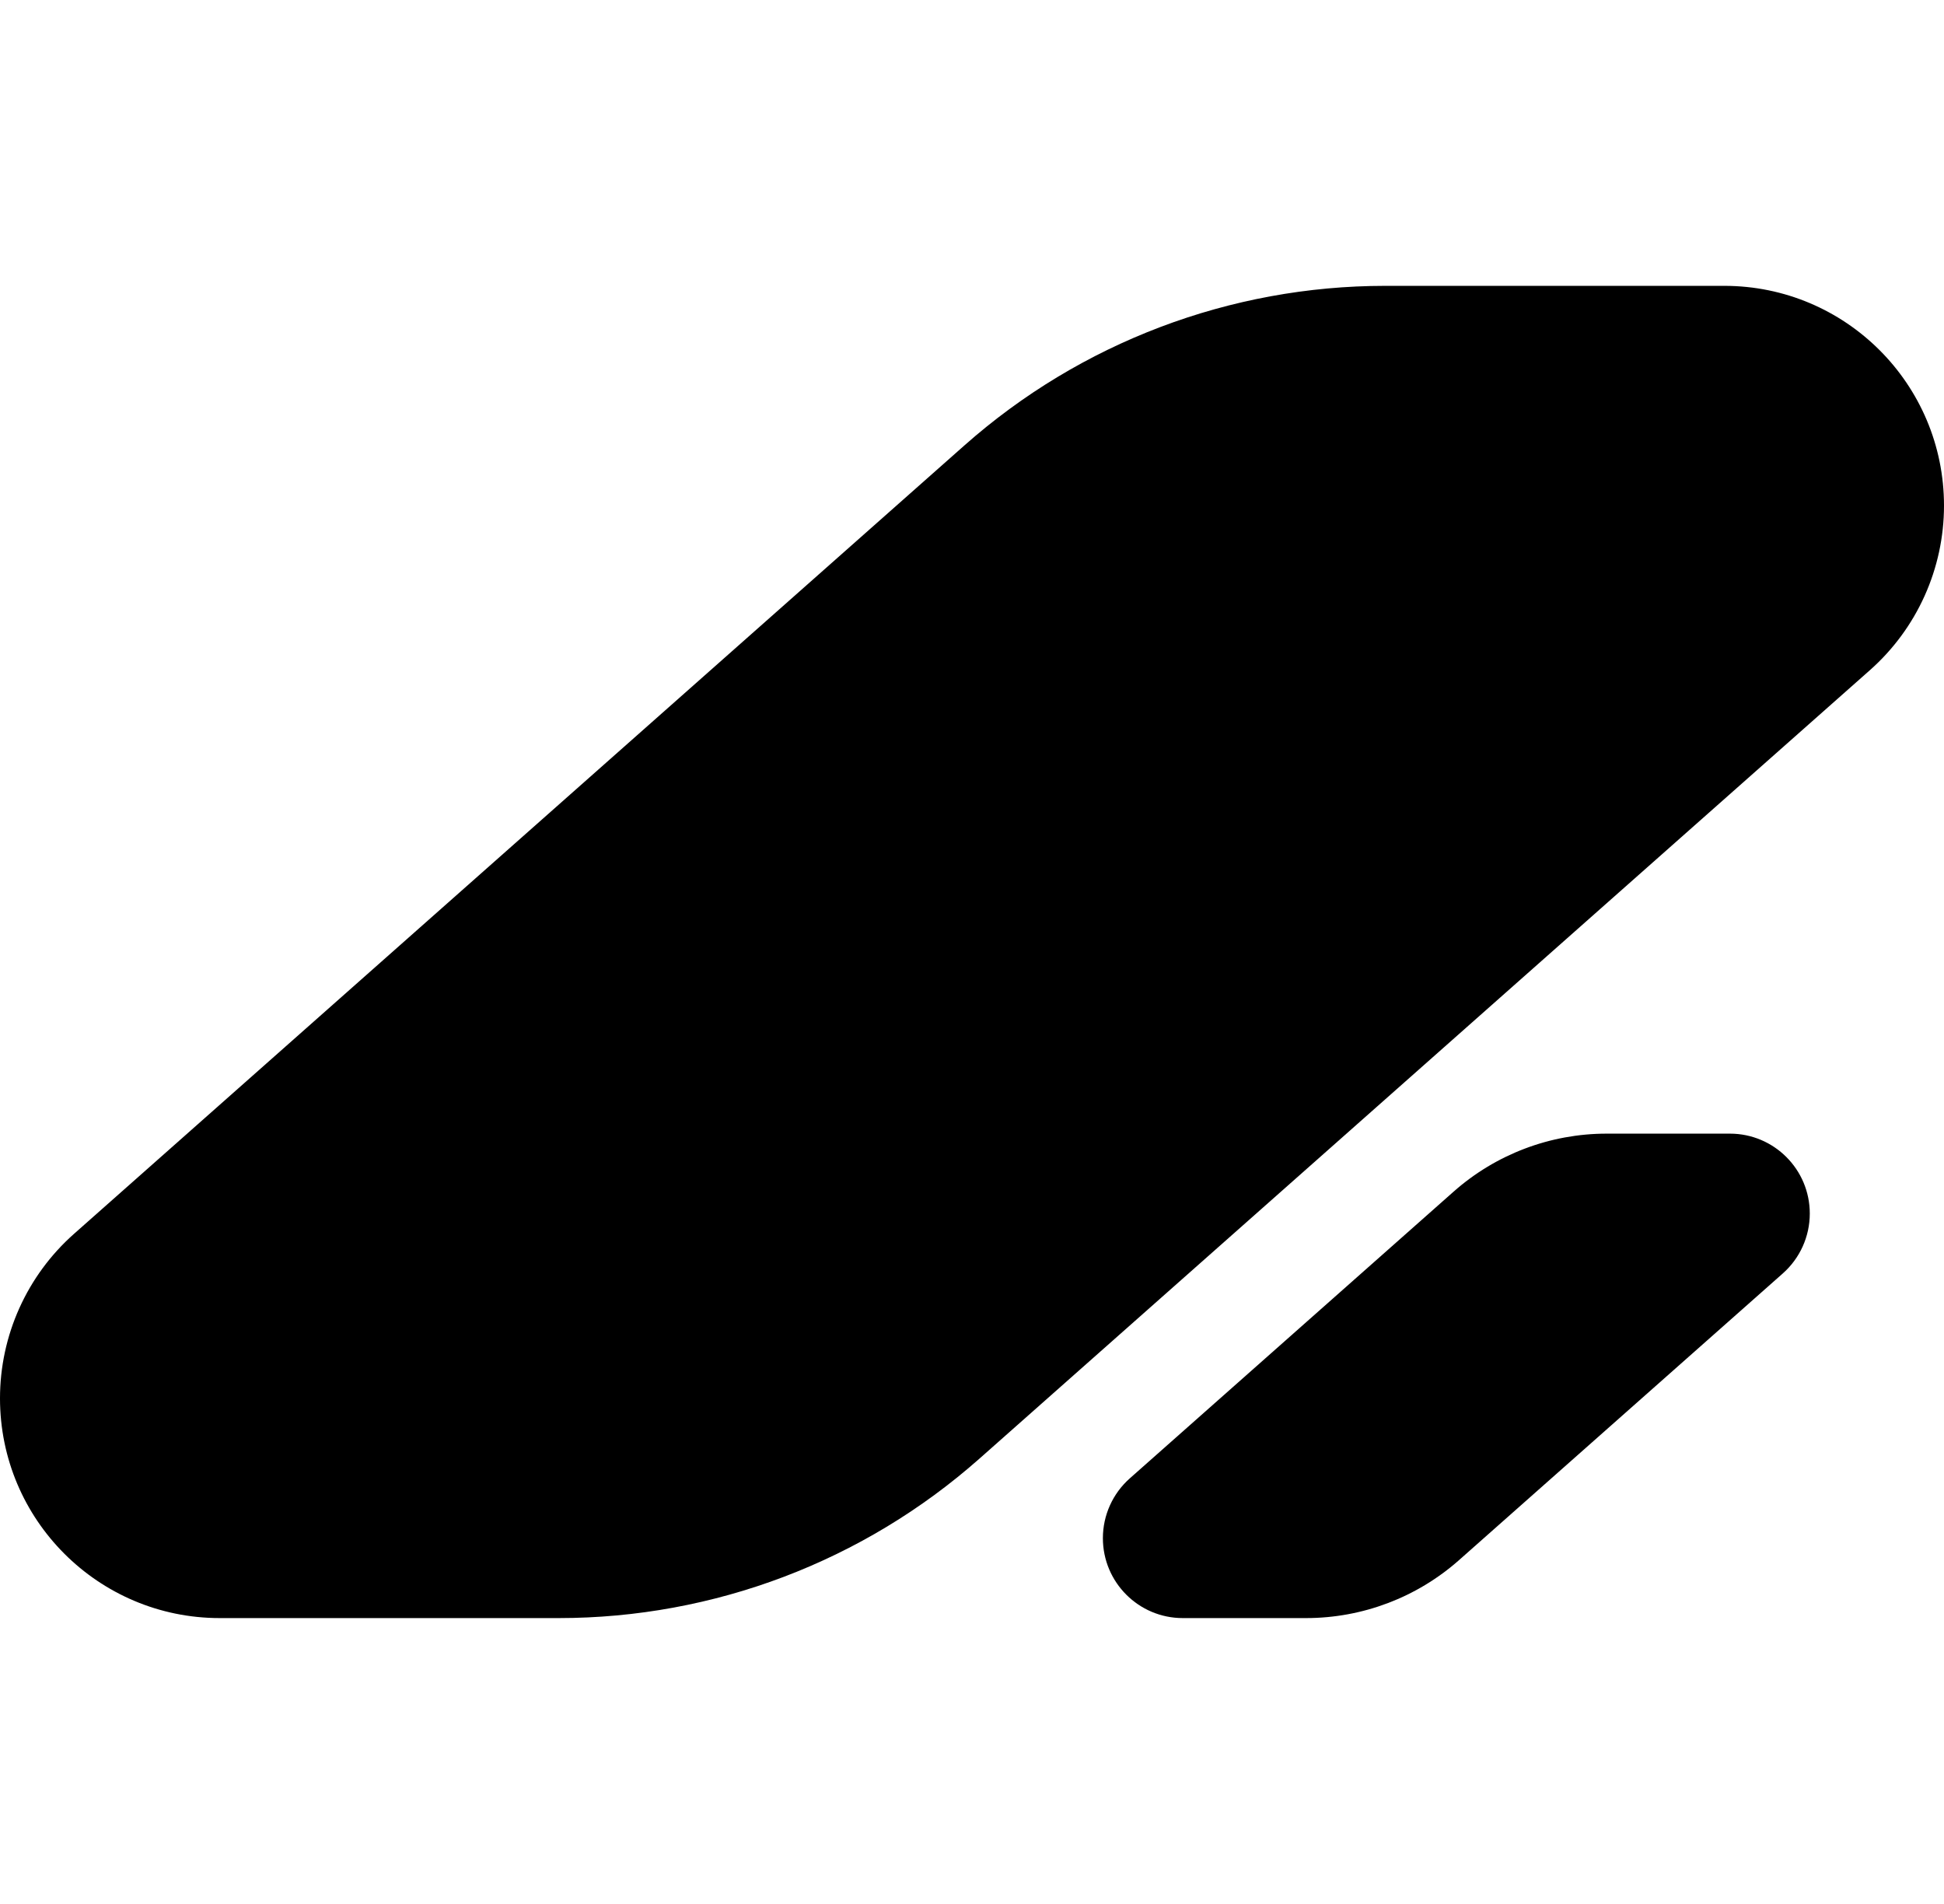
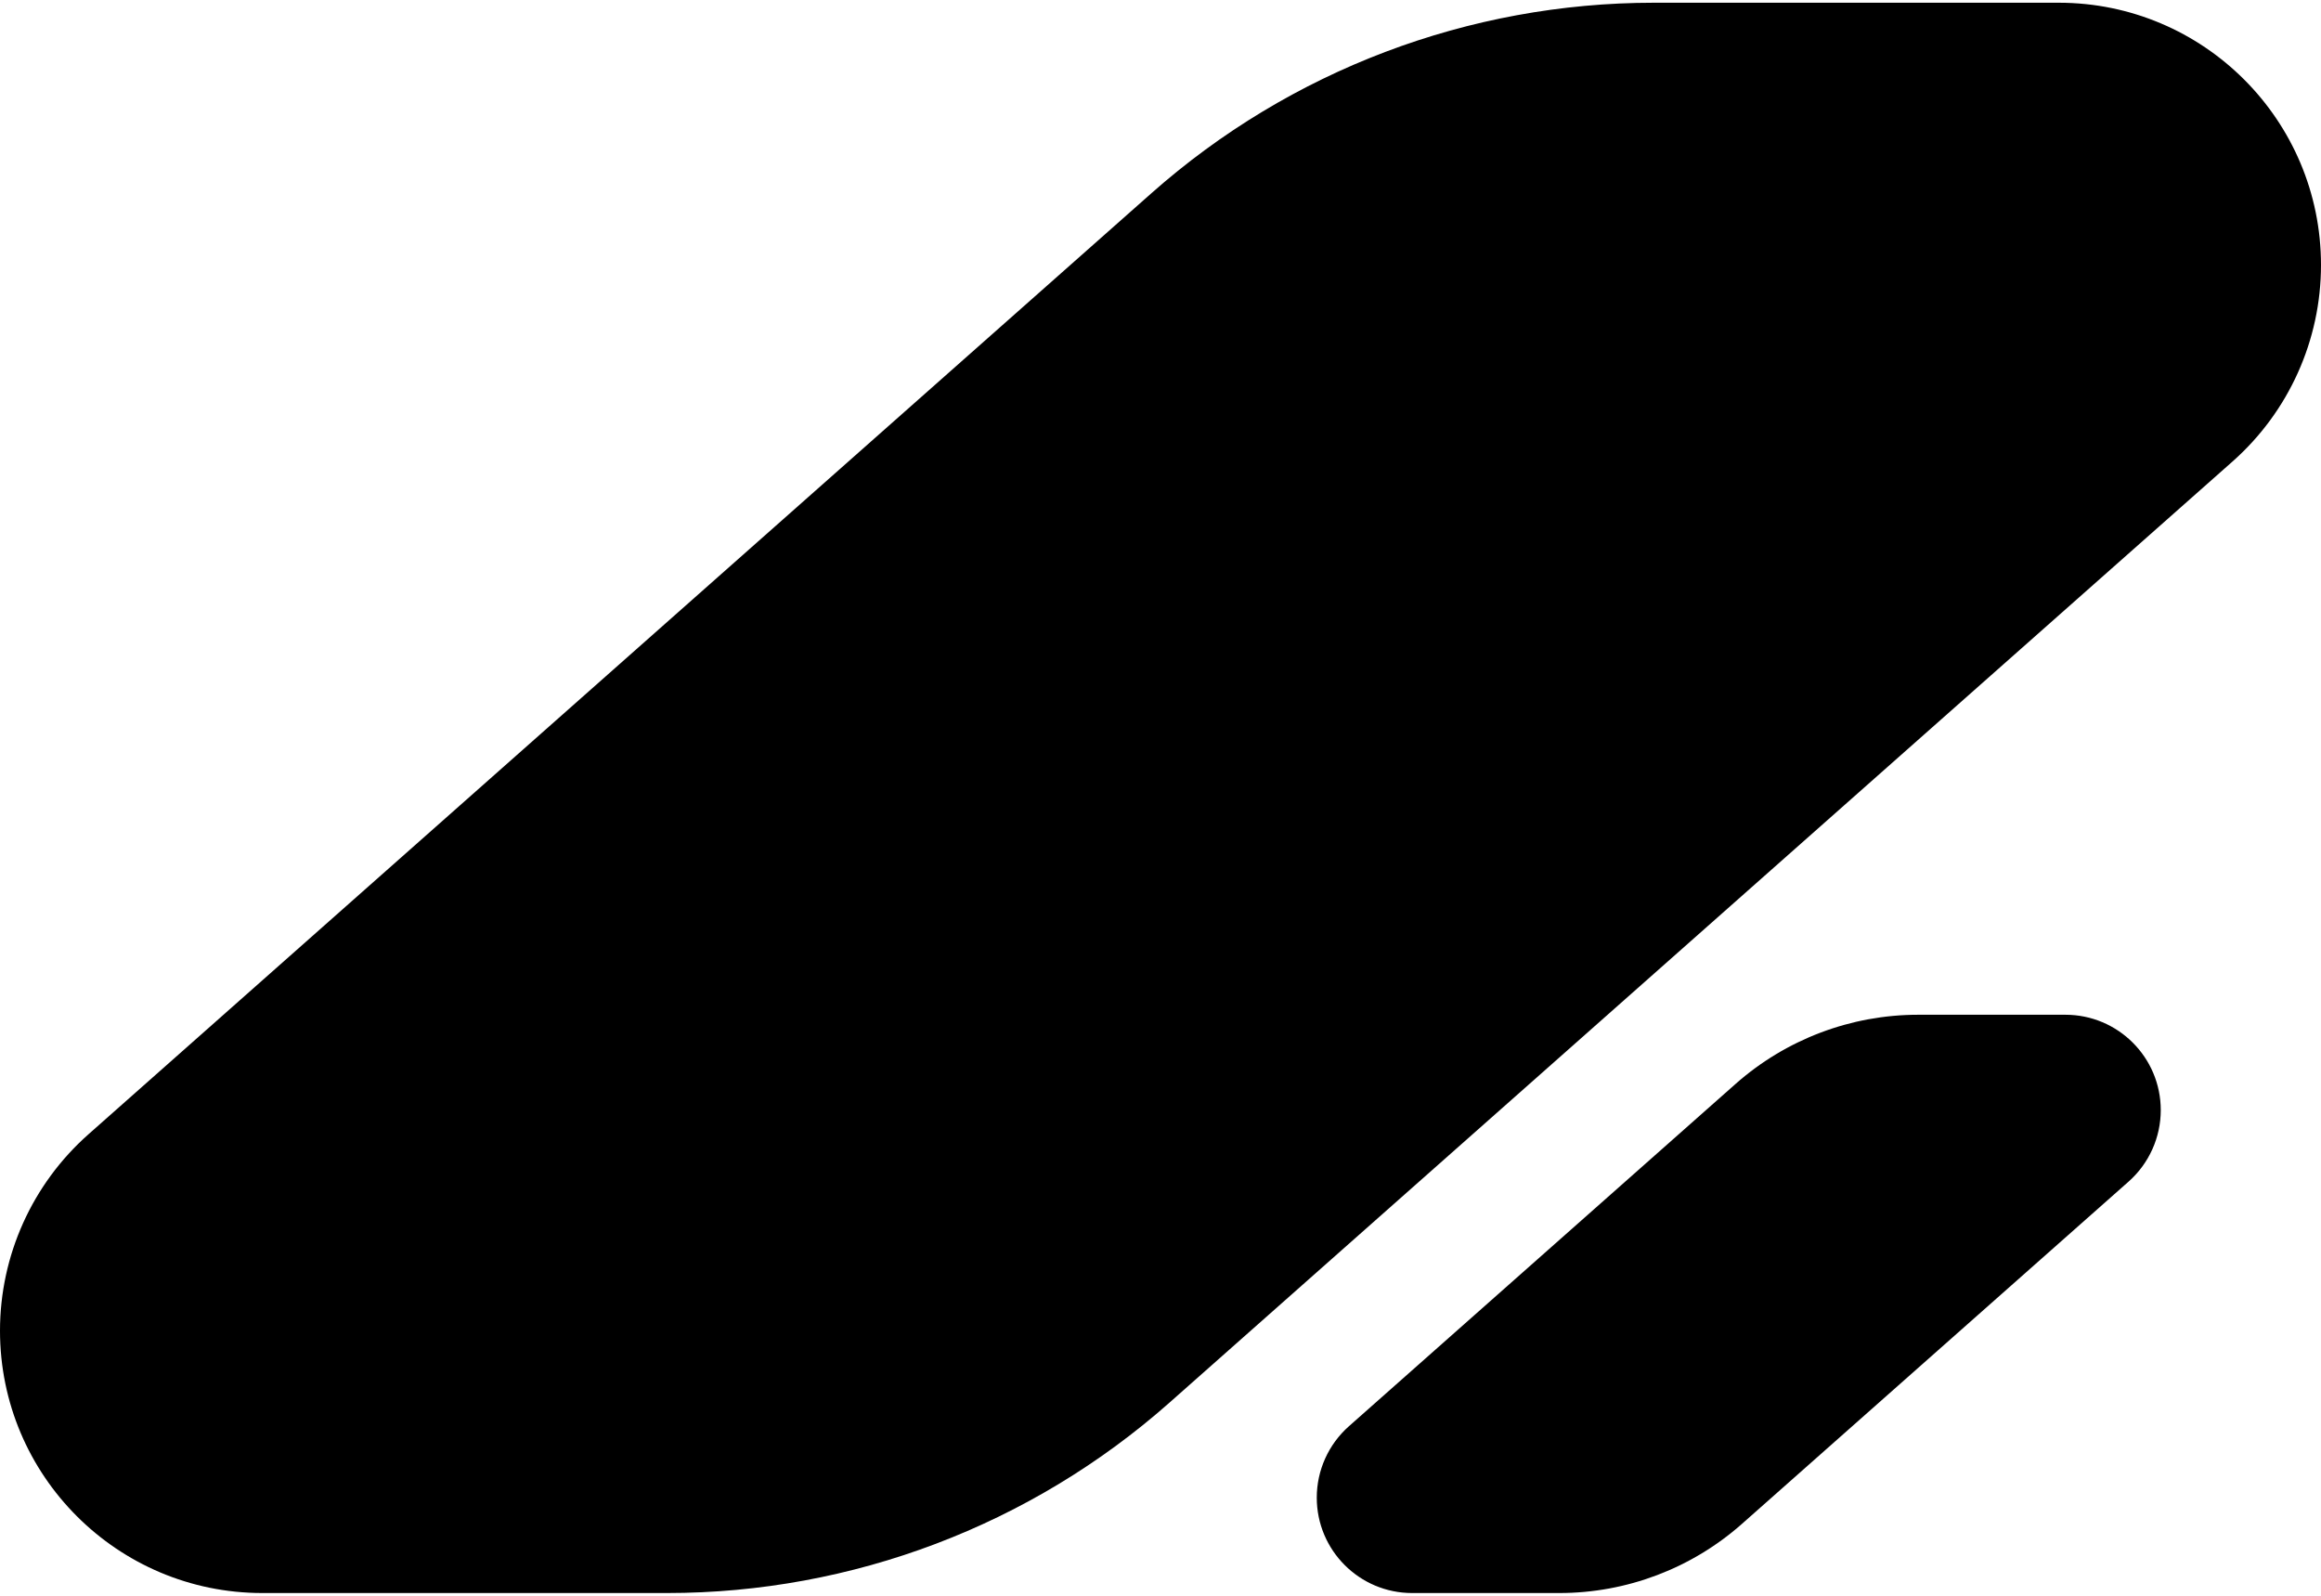
- <svg xmlns="http://www.w3.org/2000/svg" viewBox="16.214 0 87.572 60" width="48" height="47px" fill="currentColor" role="img" aria-hidden="true">
+ <svg xmlns="http://www.w3.org/2000/svg" viewBox="16.214 0 87.572 60" width="48" height="33" fill="currentColor" role="img" aria-hidden="true">
  <g stroke="none" fill="none" fill-rule="evenodd" stroke-width="1">
    <g fill="currentColor">
      <path d="M78.617,0 L93.888,0 C99.354,-1.77635684e-15 103.786,4.431 103.786,9.897 C103.786,12.732 102.571,15.43 100.449,17.308 L60.341,52.814 C55.111,57.444 48.368,60 41.383,60 L26.112,60 C20.646,60 16.214,55.569 16.214,50.103 C16.214,47.268 17.429,44.57 19.551,42.692 L59.659,7.186 C64.889,2.556 71.632,-7.10542736e-15 78.617,-1.0658141e-14 Z" />
      <path d="M88.588,38.182 L94.141,38.182 C96.129,38.182 97.74,39.793 97.74,41.781 C97.74,42.811 97.298,43.793 96.527,44.476 L81.942,57.387 C80.04,59.071 77.588,60 75.048,60 L69.495,60 C67.508,60 65.896,58.389 65.896,56.401 C65.896,55.37 66.338,54.389 67.11,53.706 L81.694,40.795 C83.596,39.111 86.048,38.182 88.588,38.182 Z" />
    </g>
  </g>
</svg>
